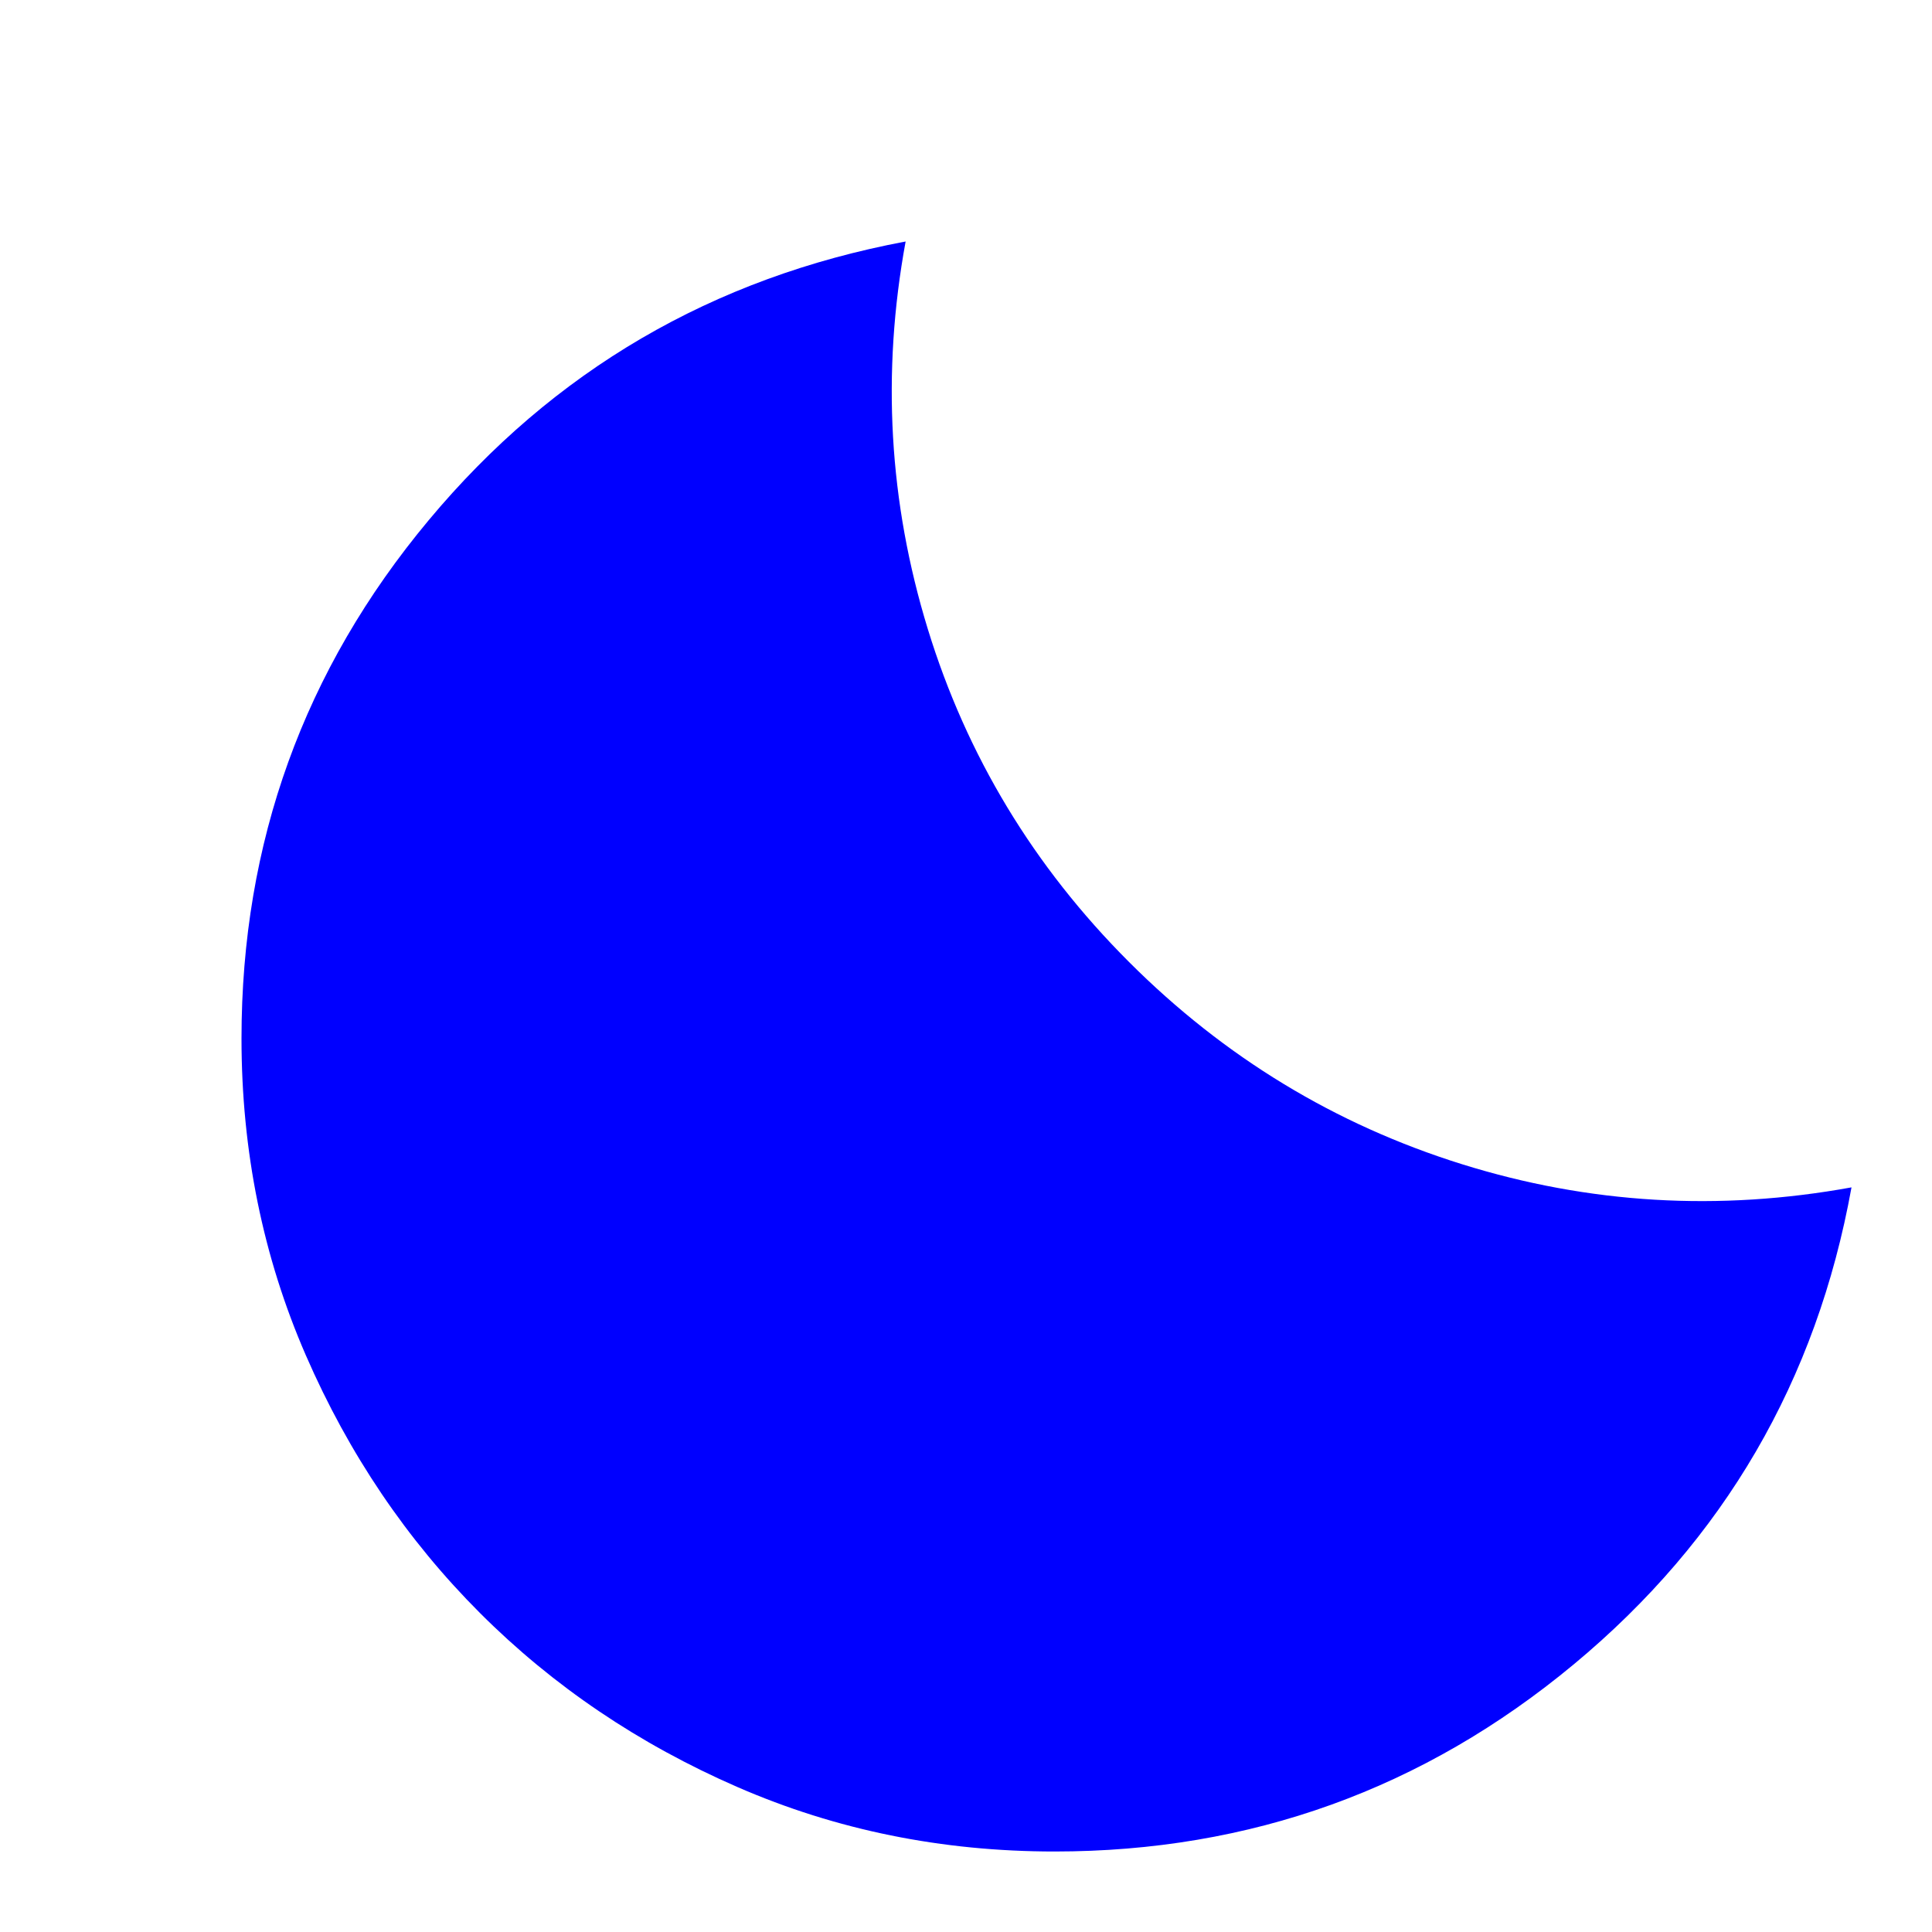
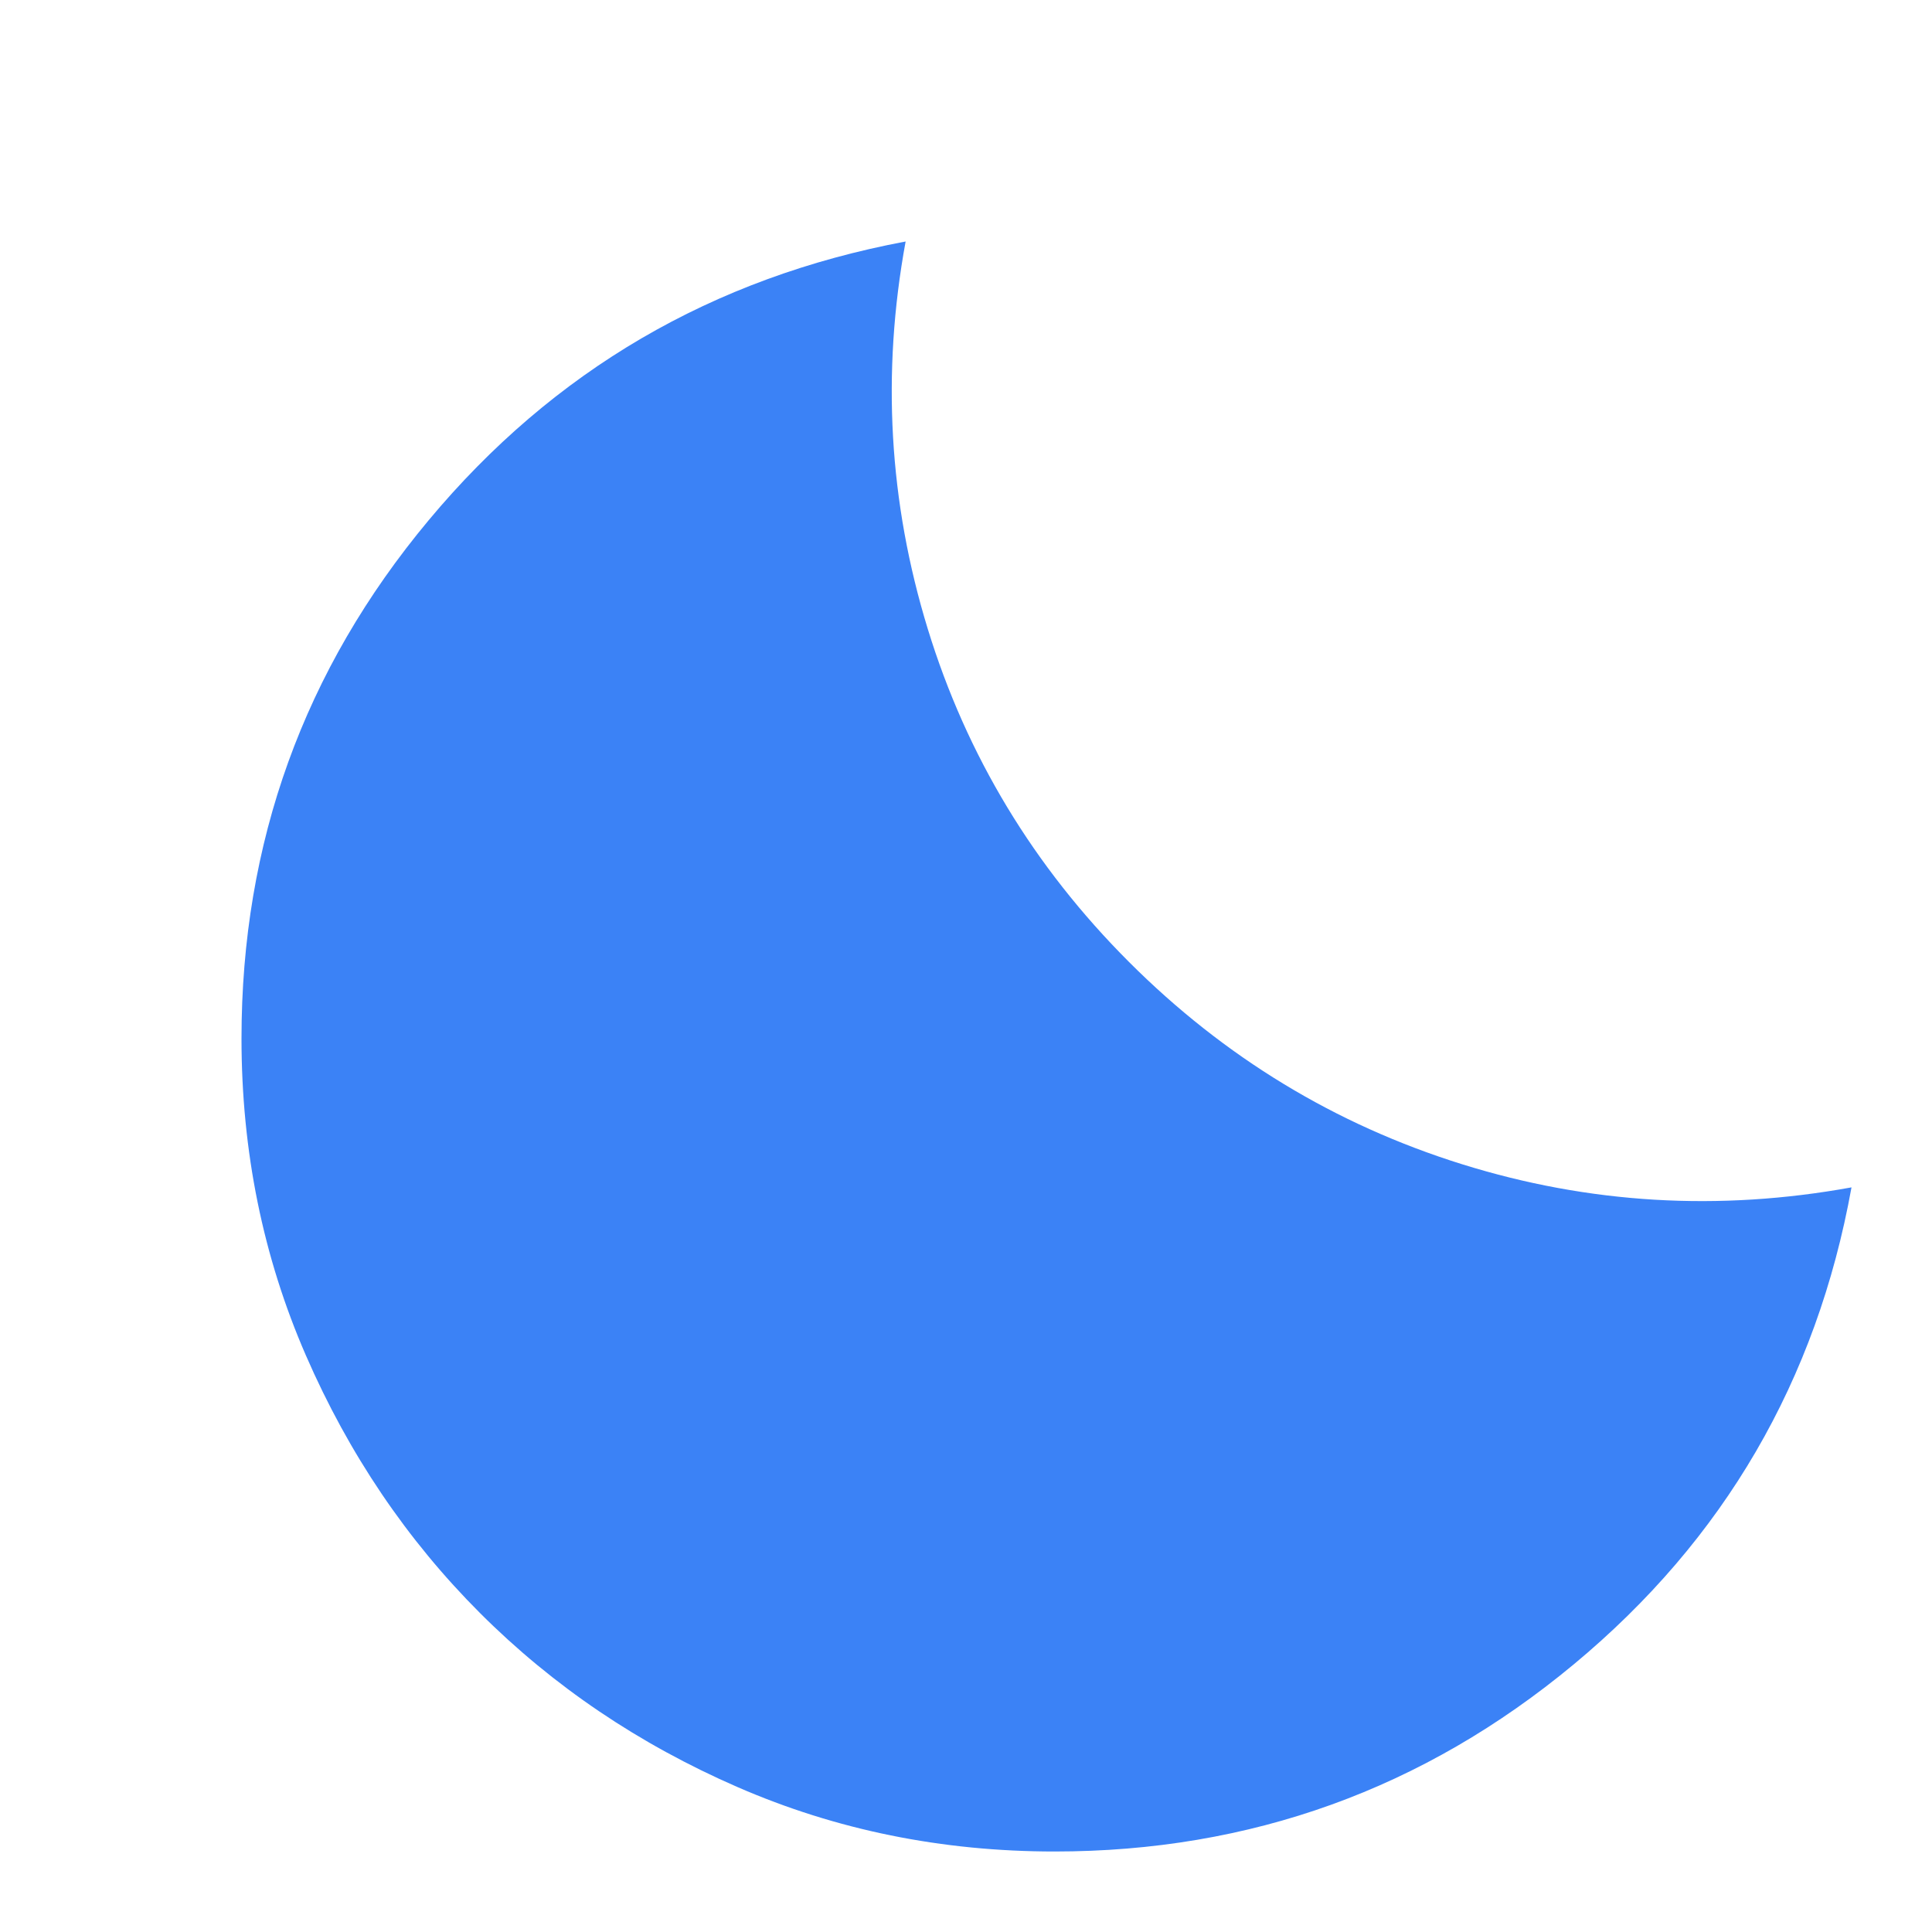
<svg xmlns="http://www.w3.org/2000/svg" width="180px" height="180px" viewBox="0 0 180 180" version="1.1">
  <g id="surface1">
-     <path style=" stroke:none;fill-rule:nonzero;fill:rgb(0%,0%,100%);fill-opacity:1;" d="M 98.25 172.5 C 87.75 172.5 77.906 170.5 68.719 166.5 C 59.531 162.5 51.531 157.094 44.719 150.281 C 37.906 143.469 32.5 135.469 28.5 126.281 C 24.5 117.094 22.5 107.25 22.5 96.75 C 22.5 78.5 28.312 62.406 39.938 48.469 C 51.562 34.531 66.375 25.875 84.375 22.5 C 82.125 34.75 82.812 46.781 86.438 58.594 C 90.062 70.406 96.312 80.75 105.188 89.625 C 114.062 98.5 124.406 104.781 136.219 108.469 C 148.031 112.156 160.125 112.875 172.5 110.625 C 169.25 128.625 160.625 143.438 146.625 155.062 C 132.625 166.688 116.5 172.5 98.25 172.5 Z M 98.25 172.5 " />
+     <path style=" stroke:none;fill-rule:nonzero;fill:#3b82f6;fill-opacity:1;" d="M 98.25 172.5 C 87.75 172.5 77.906 170.5 68.719 166.5 C 59.531 162.5 51.531 157.094 44.719 150.281 C 37.906 143.469 32.5 135.469 28.5 126.281 C 24.5 117.094 22.5 107.25 22.5 96.75 C 22.5 78.5 28.312 62.406 39.938 48.469 C 51.562 34.531 66.375 25.875 84.375 22.5 C 82.125 34.75 82.812 46.781 86.438 58.594 C 90.062 70.406 96.312 80.75 105.188 89.625 C 114.062 98.5 124.406 104.781 136.219 108.469 C 148.031 112.156 160.125 112.875 172.5 110.625 C 169.25 128.625 160.625 143.438 146.625 155.062 C 132.625 166.688 116.5 172.5 98.25 172.5 Z M 98.25 172.5 " />
  </g>
</svg>
